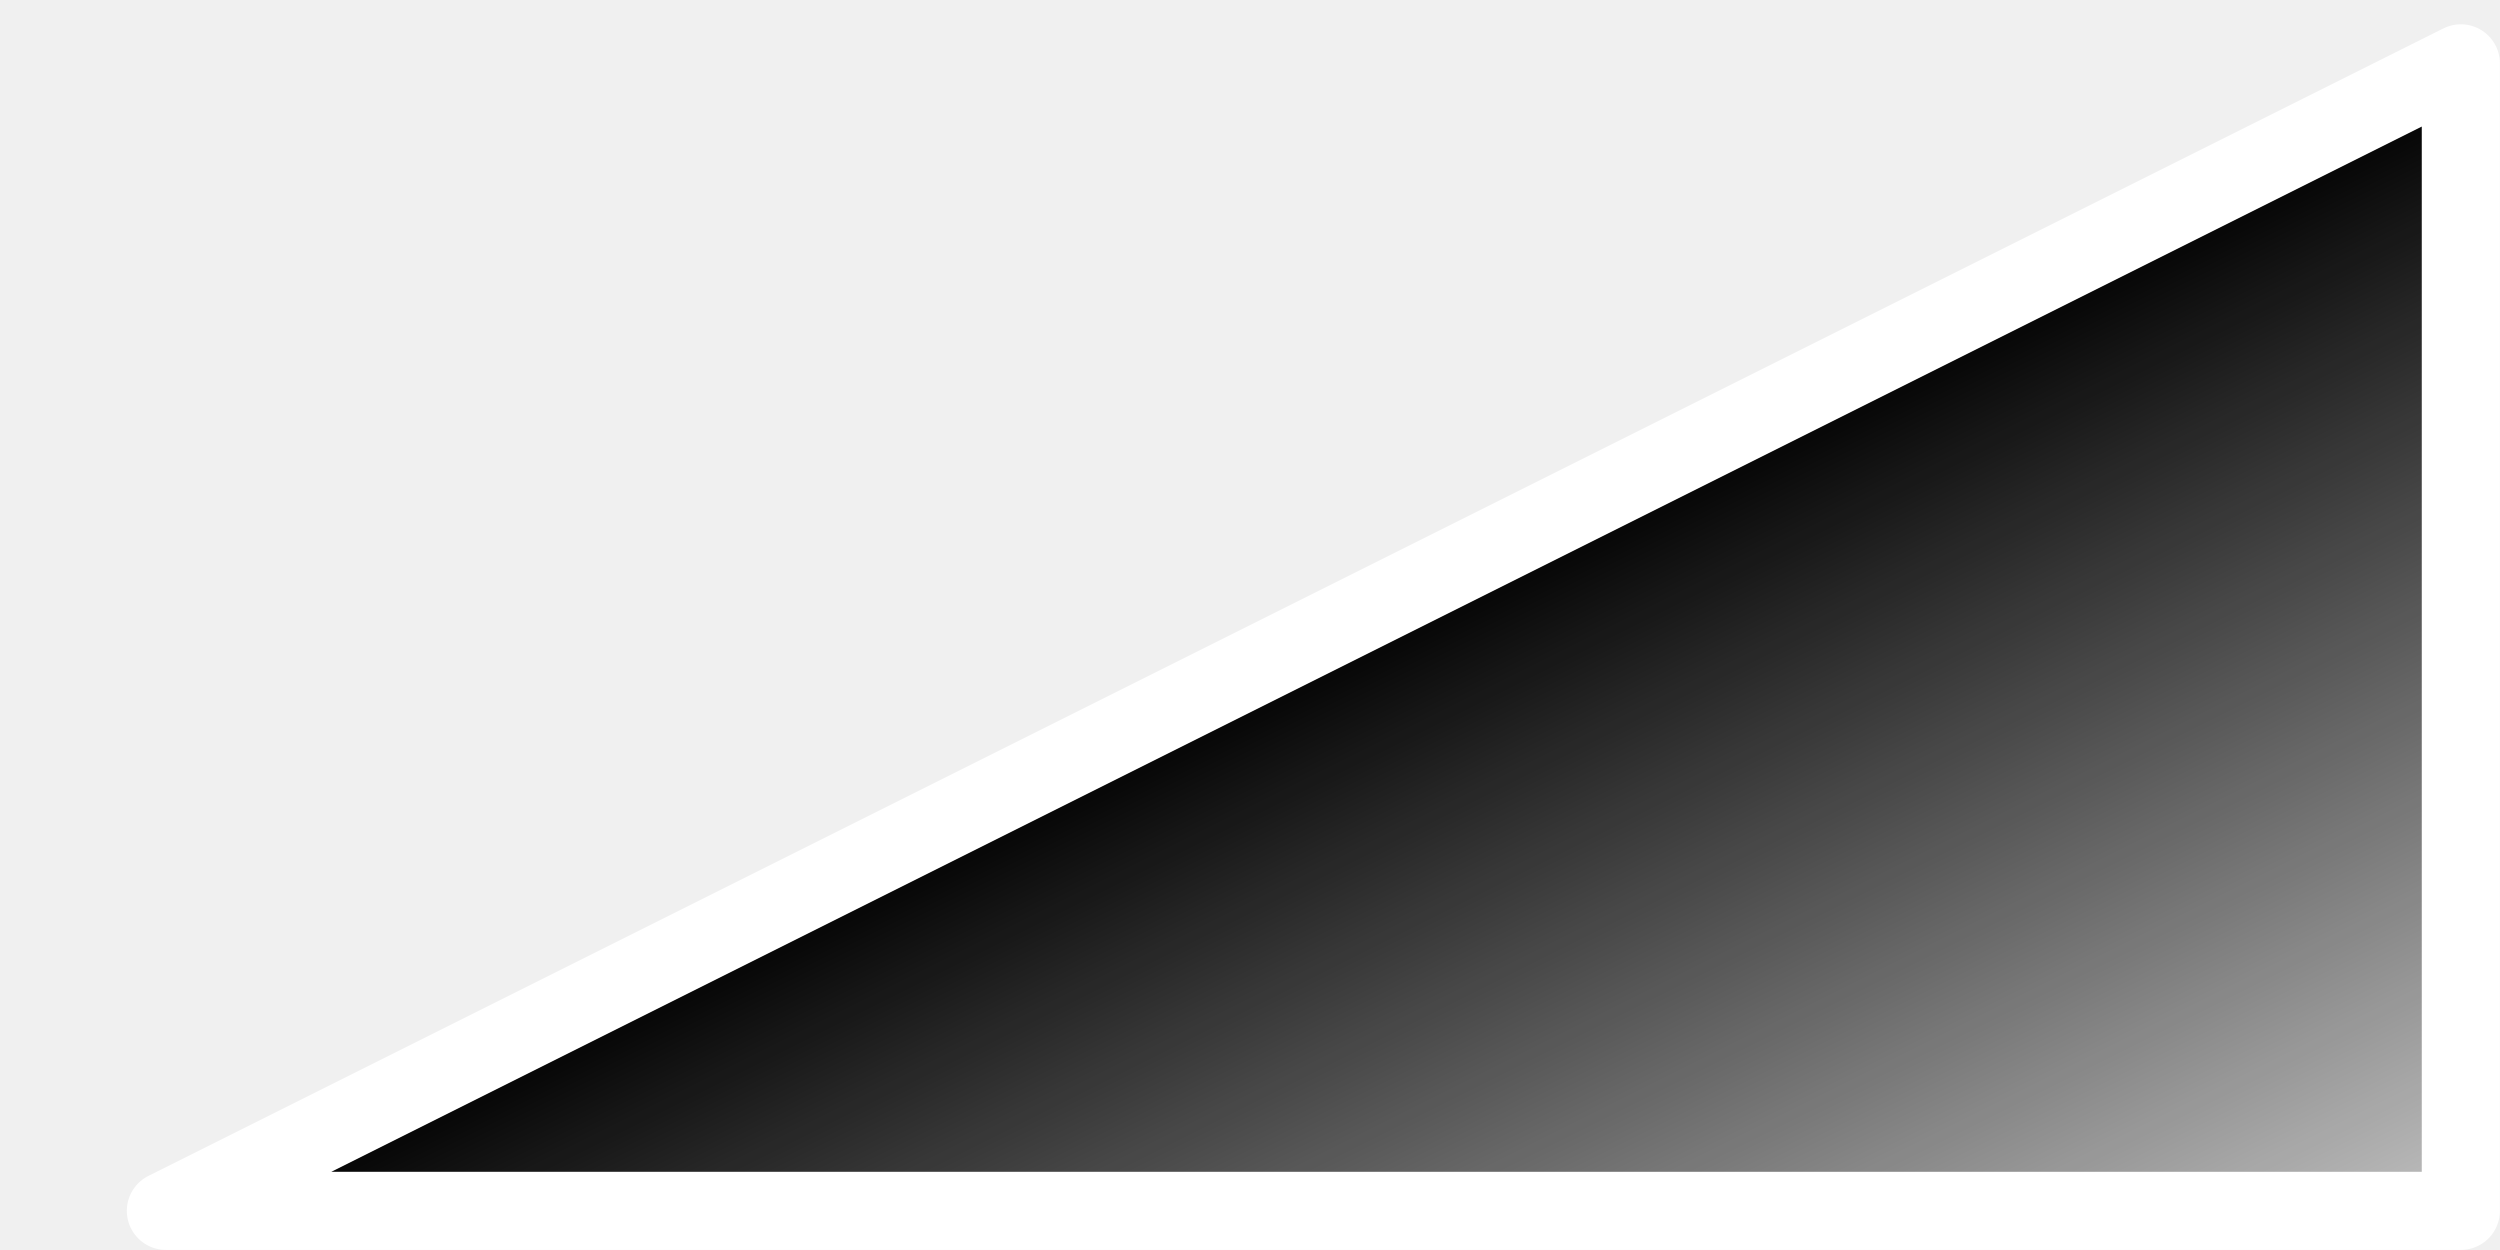
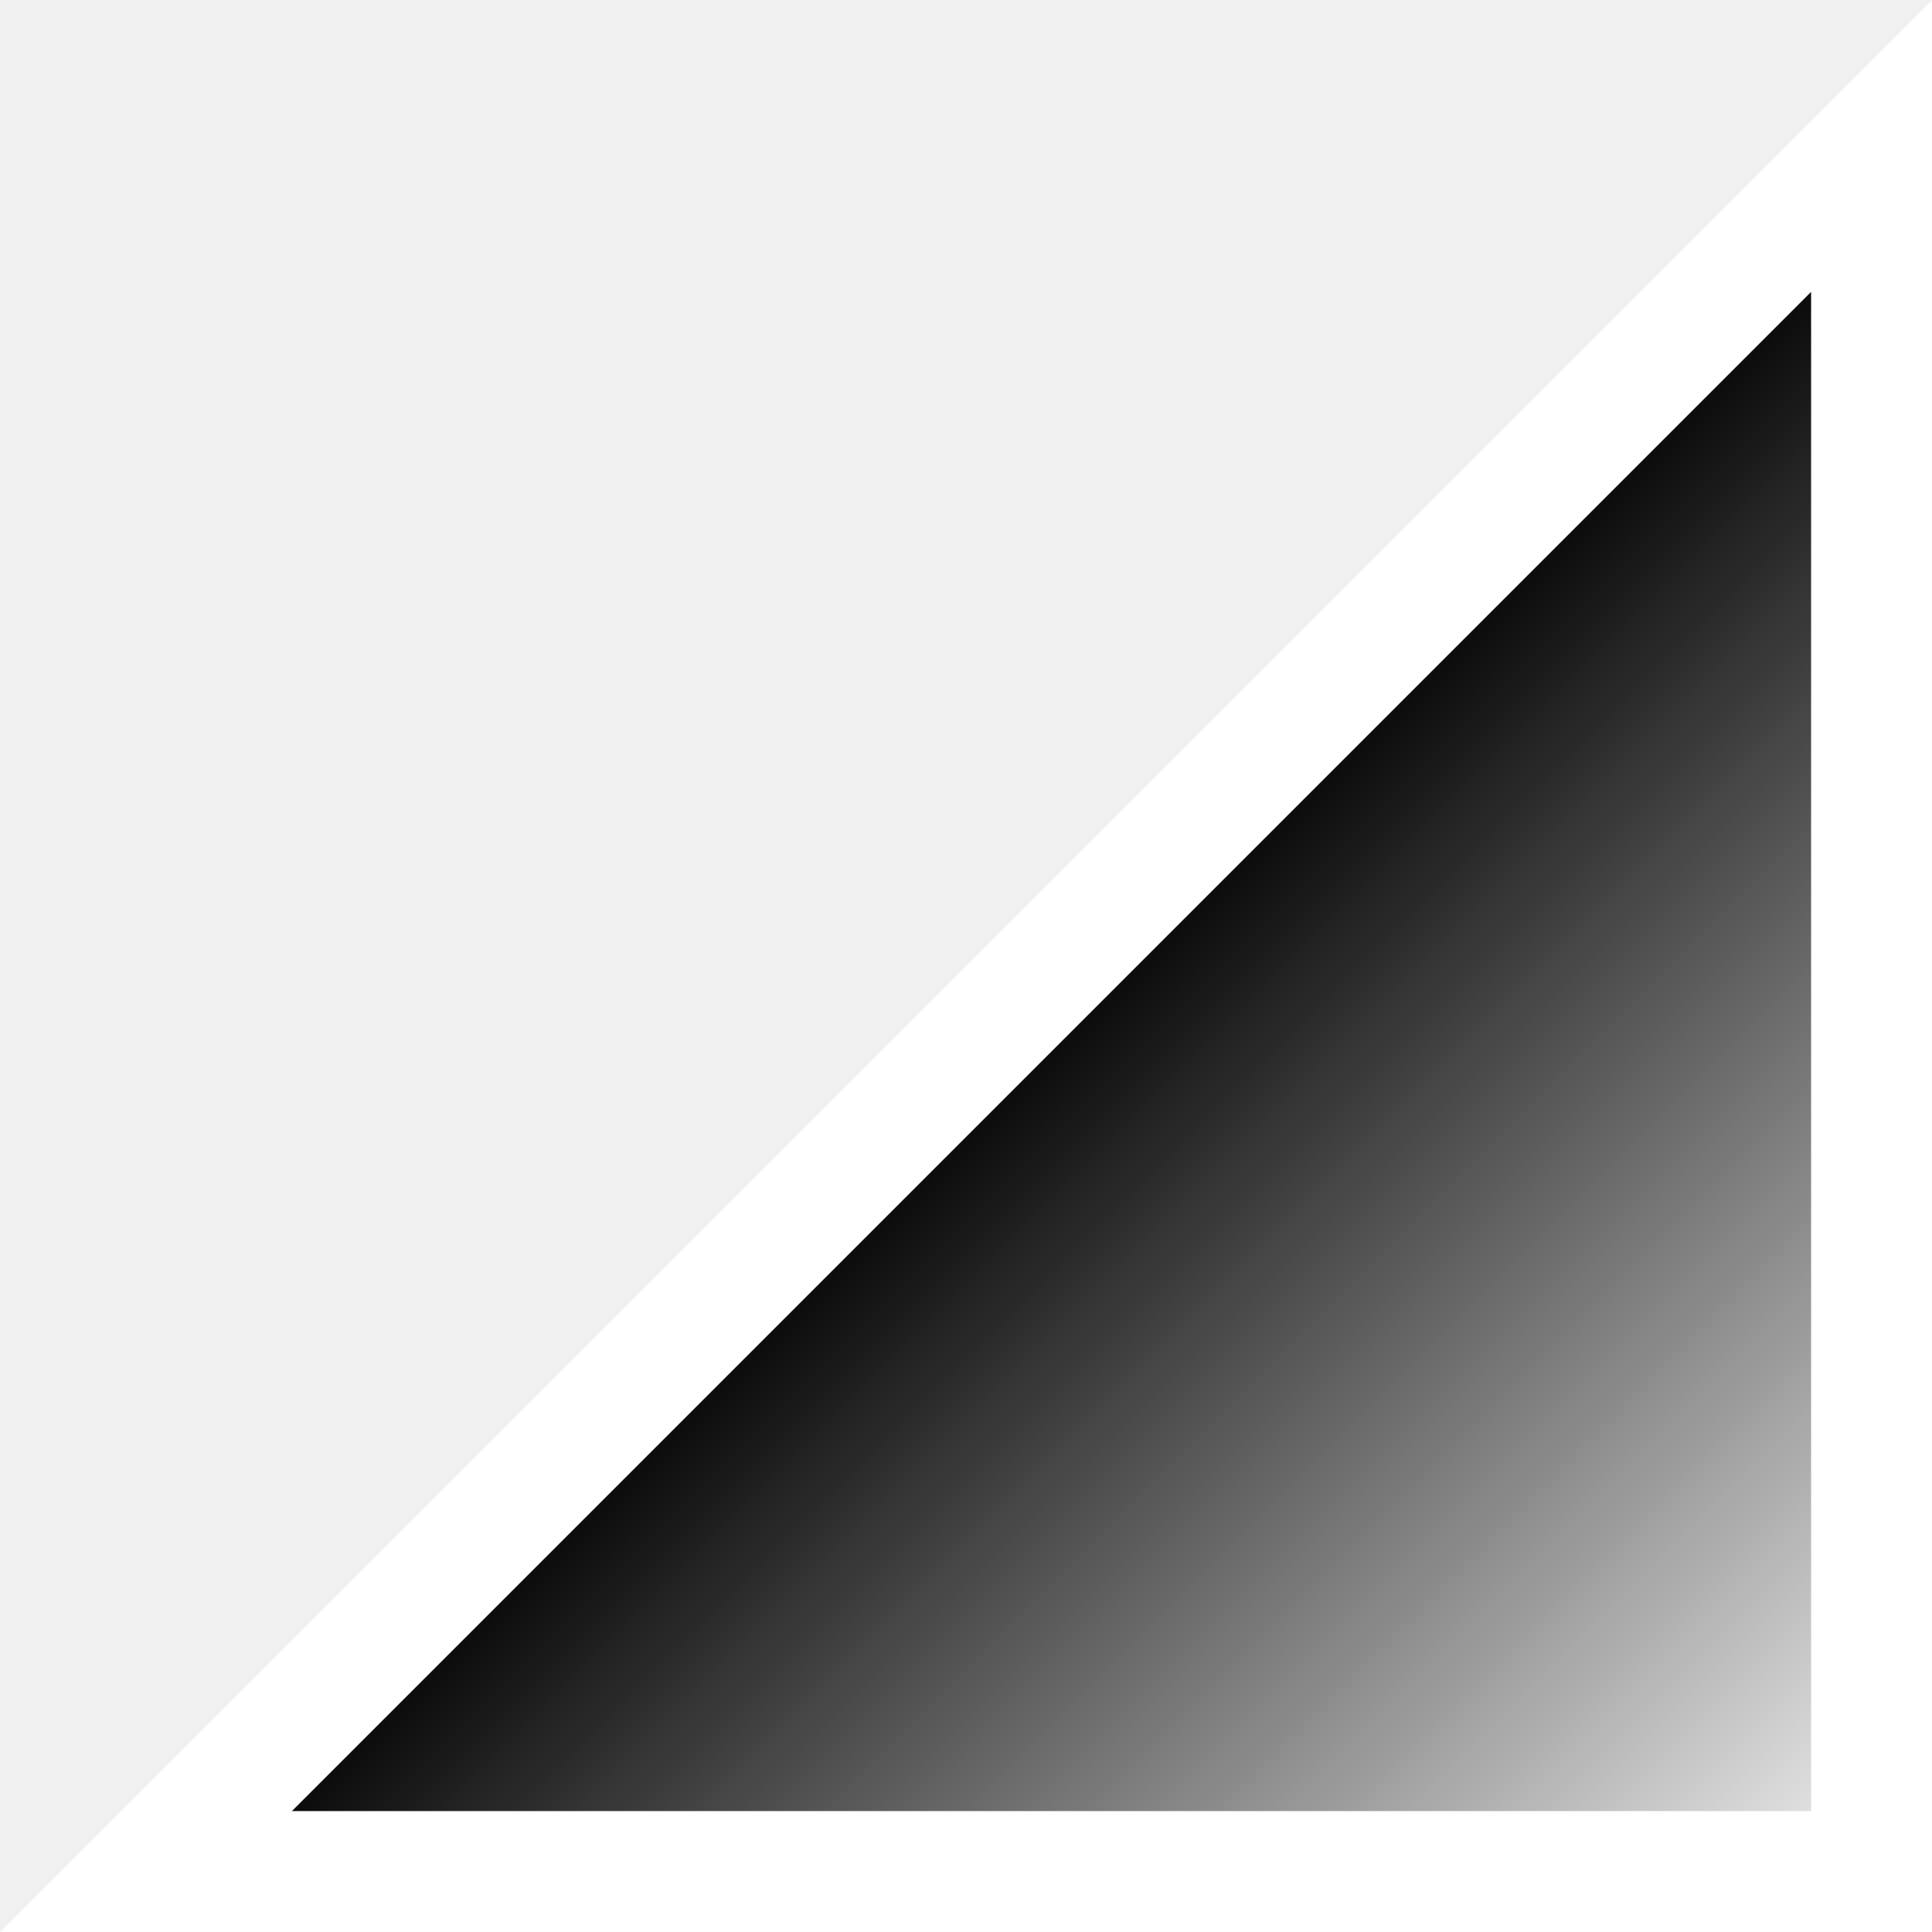
- <svg xmlns="http://www.w3.org/2000/svg" xmlns:xlink="http://www.w3.org/1999/xlink" width="1024" height="512" viewBox="0 0 270.933 135.467" version="1.1" id="svg135" xml:space="preserve">
+ <svg xmlns="http://www.w3.org/2000/svg" xmlns:xlink="http://www.w3.org/1999/xlink" width="512" height="512" viewBox="0 0 135.467 135.467" version="1.1" id="svg135" xml:space="preserve">
  <defs id="defs132">
    <linearGradient id="linearGradient5">
      <stop style="stop-color:#000000;stop-opacity:1;" offset="0" id="stop5" />
      <stop style="stop-color:#000000;stop-opacity:0;" offset="1" id="stop6" />
    </linearGradient>
-     <linearGradient id="linearGradient2">
-       <stop style="stop-color:#000000;stop-opacity:1;" offset="0" id="stop2" />
-       <stop style="stop-color:#000000;stop-opacity:0;" offset="1" id="stop3" />
-     </linearGradient>
-     <linearGradient xlink:href="#linearGradient2" id="linearGradient3" x1="16.14" y1="5.877" x2="16.14" y2="31.287" gradientUnits="userSpaceOnUse" gradientTransform="matrix(4.471616,0,0,4.471616,-4.436695,-4.43669)" />
-     <linearGradient xlink:href="#linearGradient5" id="linearGradient9" x1="142.333" y1="69.045" x2="204.511" y2="193.401" gradientUnits="userSpaceOnUse" />
+     <linearGradient xlink:href="#linearGradient5" id="linearGradient9" x1="70.734" y1="70.734" x2="131.223" y2="131.223" gradientUnits="userSpaceOnUse" />
  </defs>
  <g id="layer1">
-     <path style="display:none;opacity:1;fill:url(#linearGradient3);fill-opacity:1;stroke:#ffffff;stroke-width:8.467;stroke-linecap:round;stroke-linejoin:round;stroke-dasharray:none;stroke-opacity:1;paint-order:normal" id="rect1" width="135.467" height="135.467" x="-1.9511948e-07" y="-1.9511948e-07" d="M 4.244,4.244 H 131.223 V 131.223 H 4.244 Z" />
-     <path style="fill:url(#linearGradient9);stroke-width:8.467;stroke-linecap:round;stroke-linejoin:round;paint-order:fill markers stroke;stroke:#ffffff;stroke-opacity:1;stroke-dasharray:none" d="M 266.689,6.867 V 131.223 H 17.977 Z" id="path1" />
+     <path style="fill:url(#linearGradient9);stroke:#ffffff;stroke-width:8.467;stroke-linecap:square;stroke-linejoin:miter;stroke-dasharray:none;stroke-opacity:1;paint-order:fill markers stroke" d="M 131.223,10.244 10.244,131.223 H 131.223 Z" id="path1" />
  </g>
</svg>
